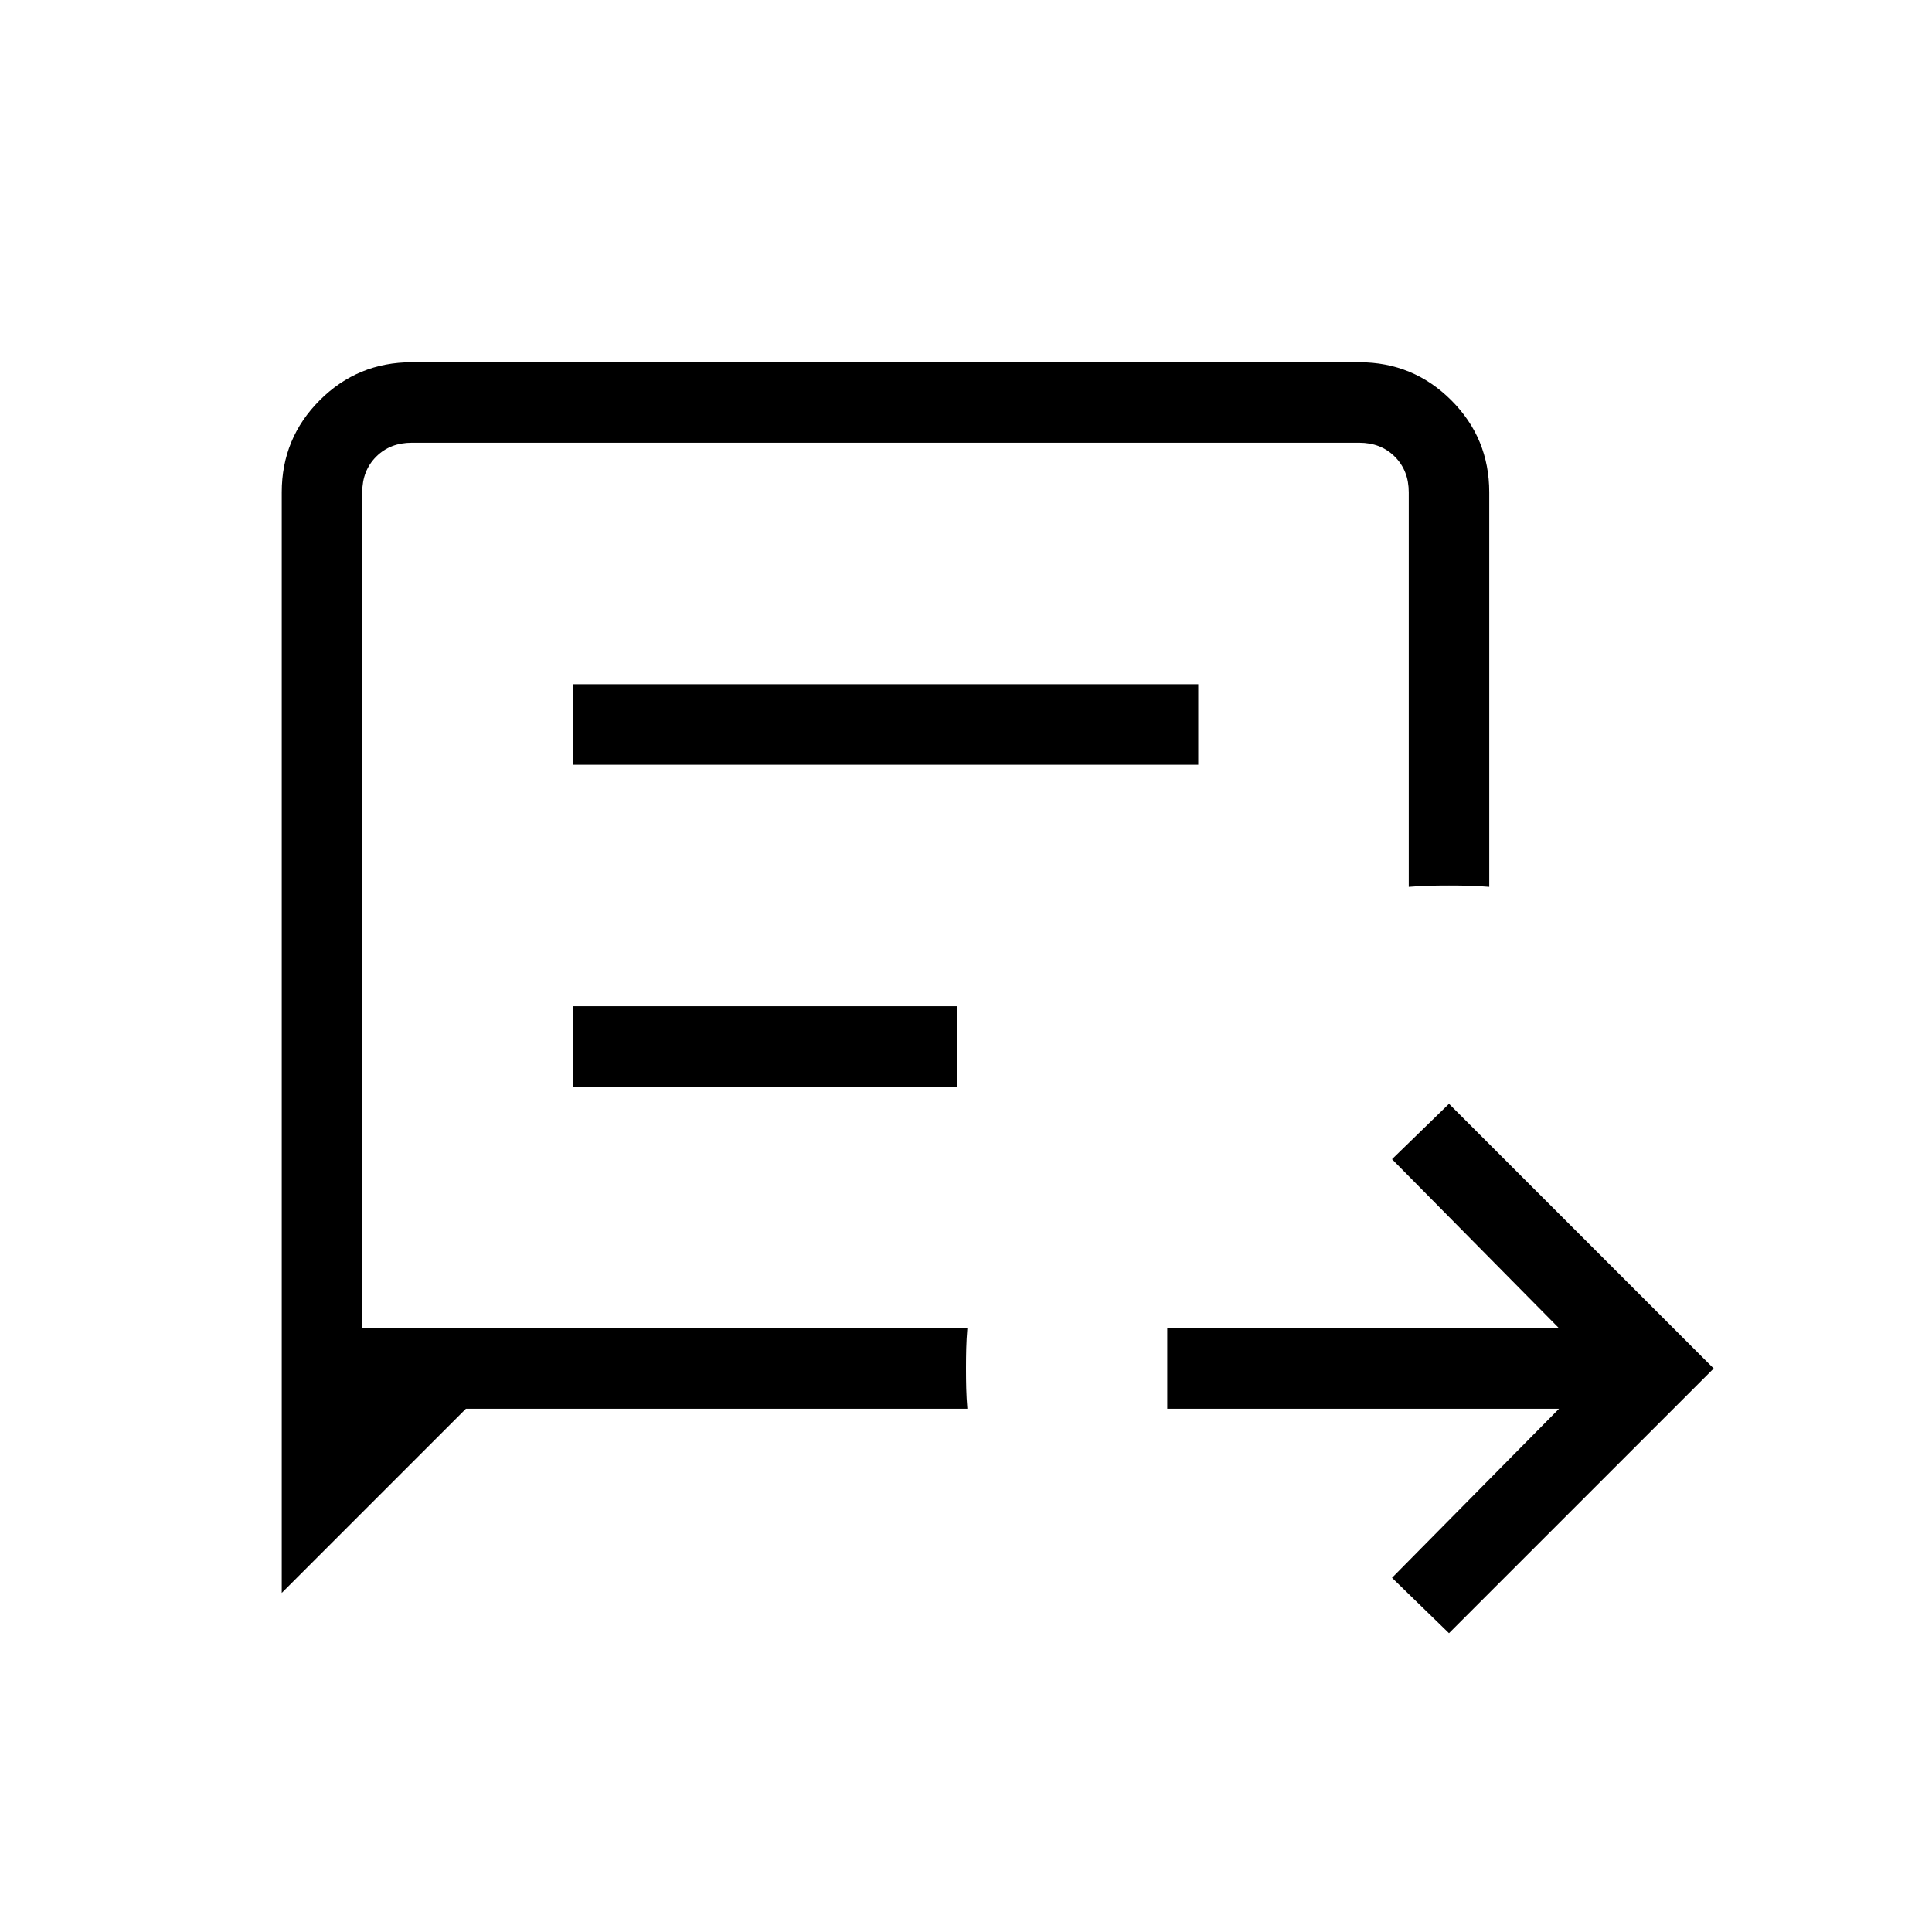
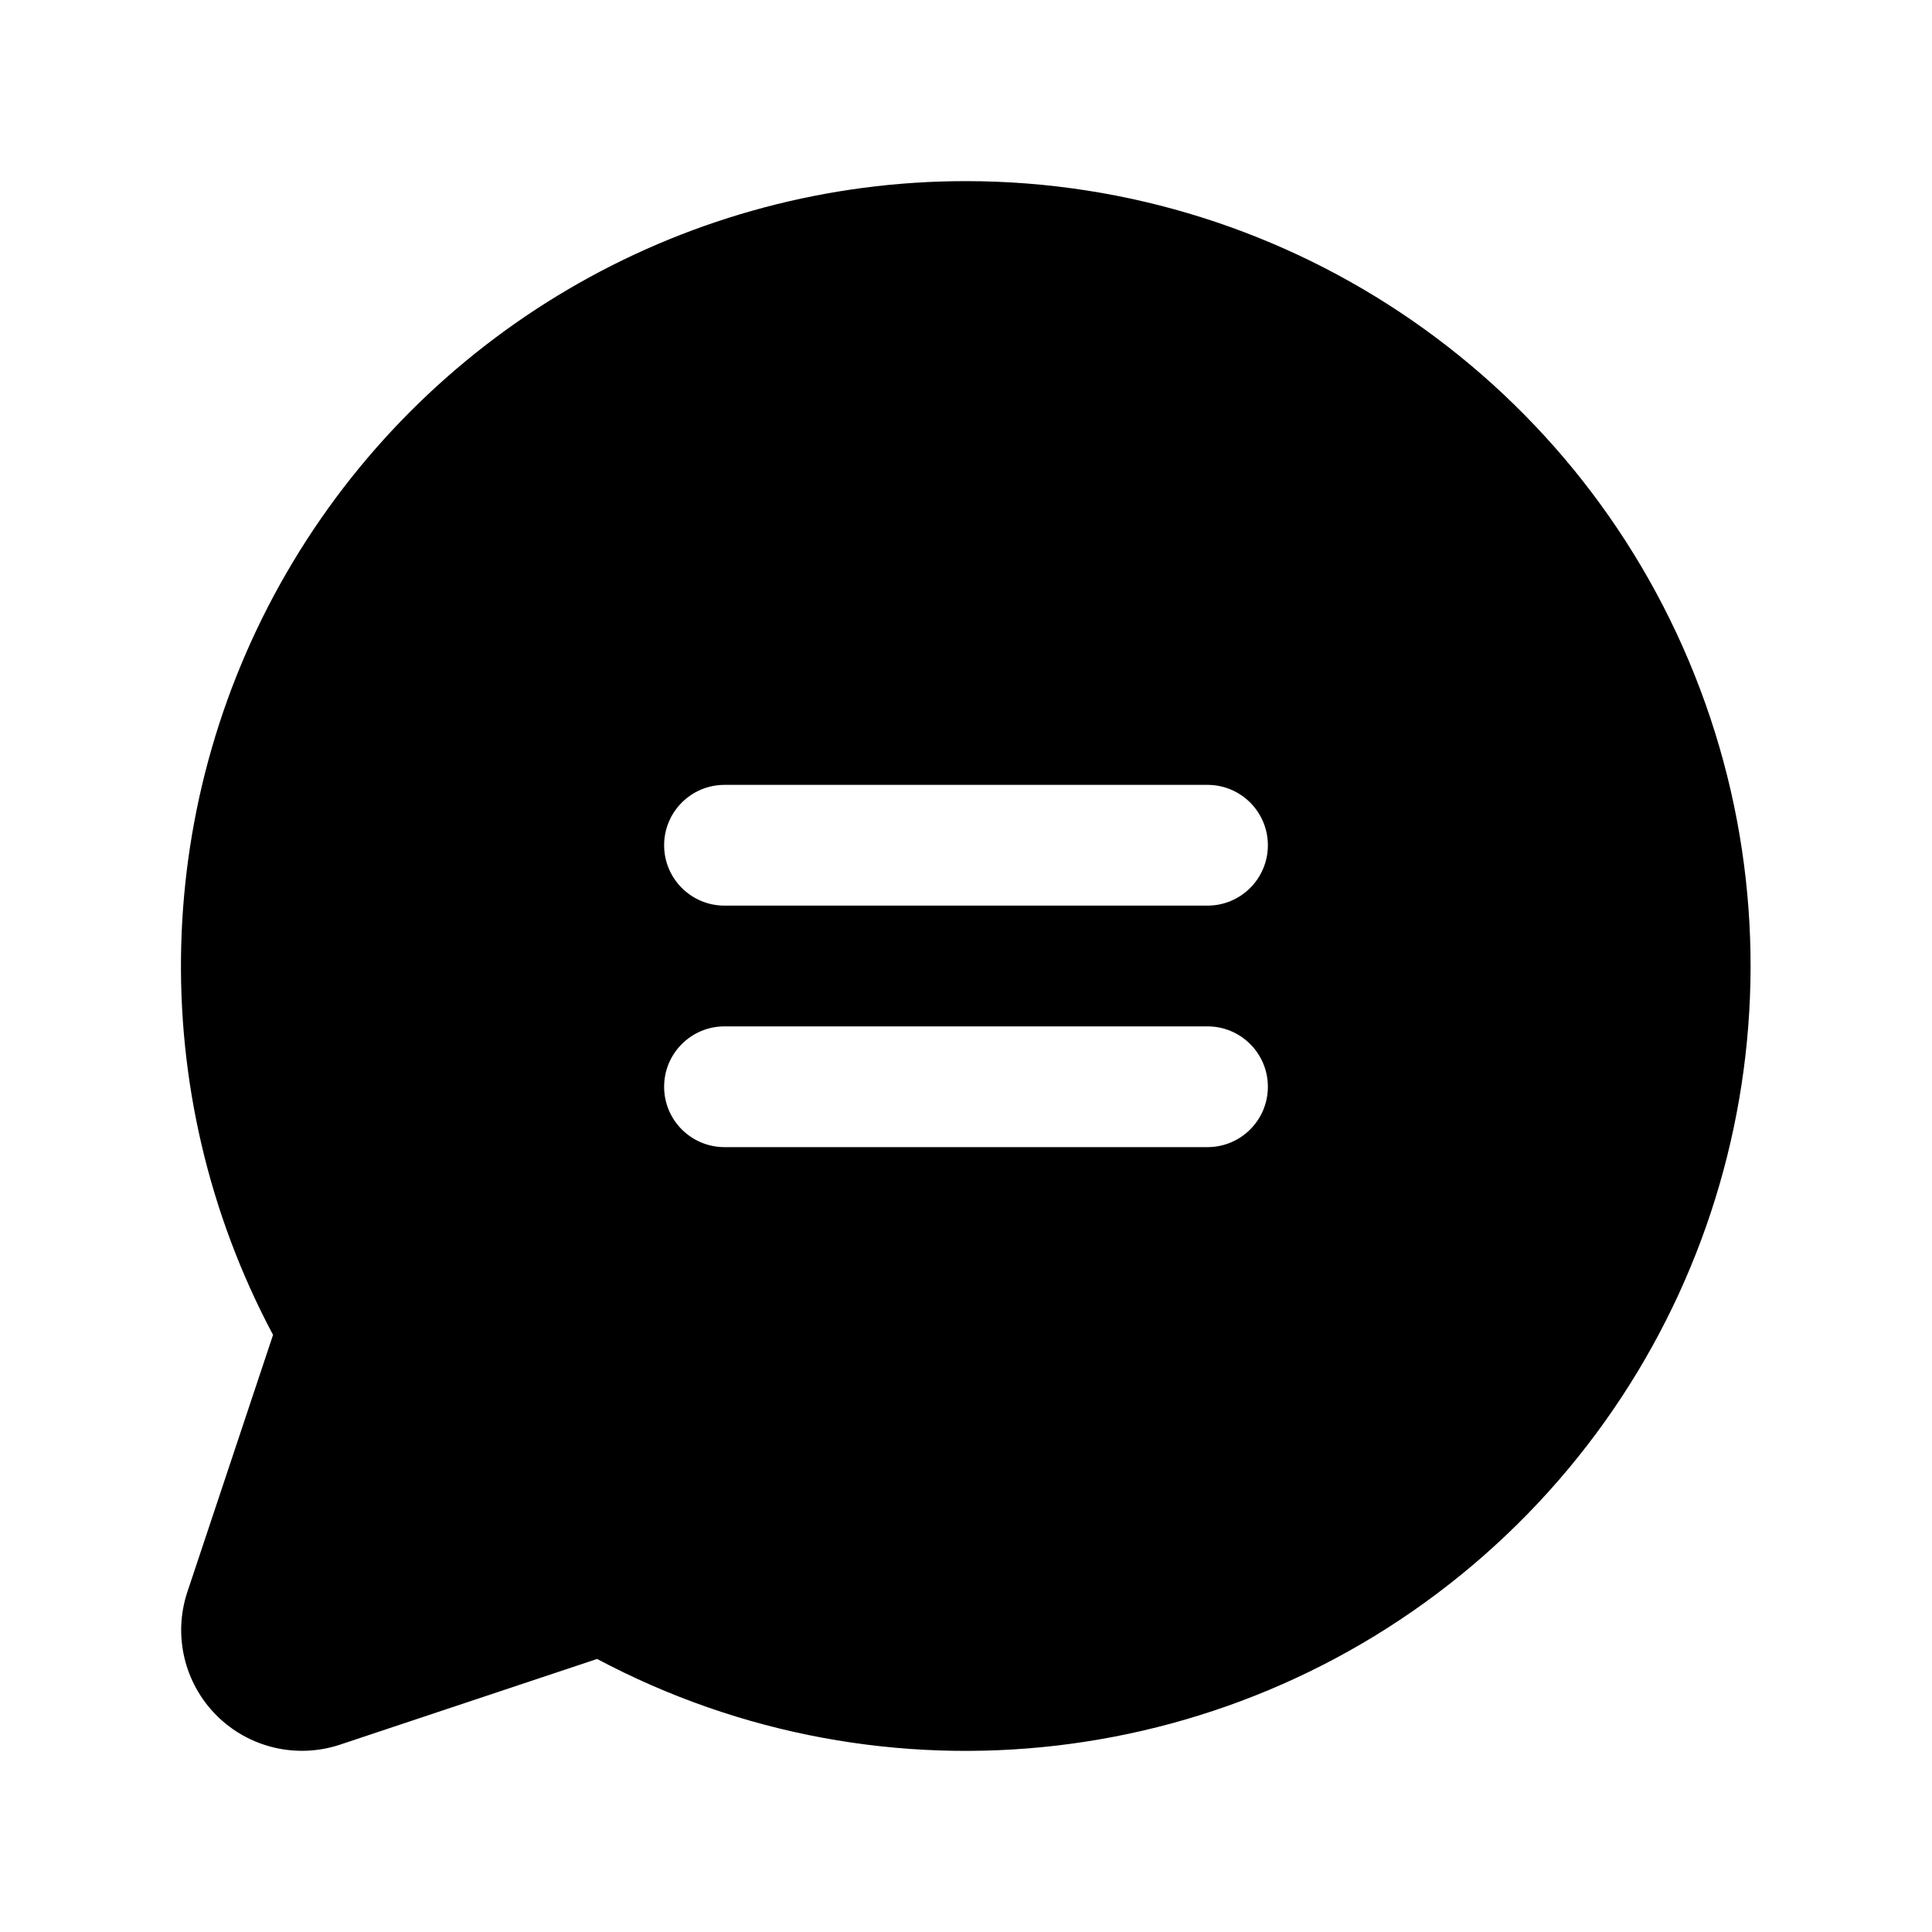
- <svg xmlns="http://www.w3.org/2000/svg" width="1em" height="1em" viewBox="0 0 24 24">
-   <path fill="currentColor" d="m18 20.288l-.708-.688l2.075-2.1H14.5v-1h4.867l-2.075-2.1l.708-.688L21.288 17zm-14.5-.5V6.115q0-.67.472-1.143q.472-.472 1.143-.472h11.77q.67 0 1.143.472q.472.472.472 1.143v4.902q-.135-.011-.25-.014Q18.135 11 18 11t-.25.003q-.115.003-.25.014V6.115q0-.269-.173-.442t-.442-.173H5.115q-.269 0-.442.173t-.173.442V16.5h7.517q-.011.135-.014.25Q12 16.865 12 17t.003.25q.003.115.014.25H5.788zM7.115 9.5h7.77v-1h-7.77zm0 4h4.77v-1h-4.77zm-2.615 3v-11z" />
+ <svg xmlns="http://www.w3.org/2000/svg" width="1em" height="1em" viewBox="0 0 256 256">
+   <path fill="currentColor" d="M128 24a104 104 0 0 0-91.82 152.88l-11.35 34.05a16 16 0 0 0 20.24 20.24l34.05-11.35A104 104 0 1 0 128 24m32 128H96a8 8 0 0 1 0-16h64a8 8 0 0 1 0 16m0-32H96a8 8 0 0 1 0-16h64a8 8 0 0 1 0 16" />
</svg>
